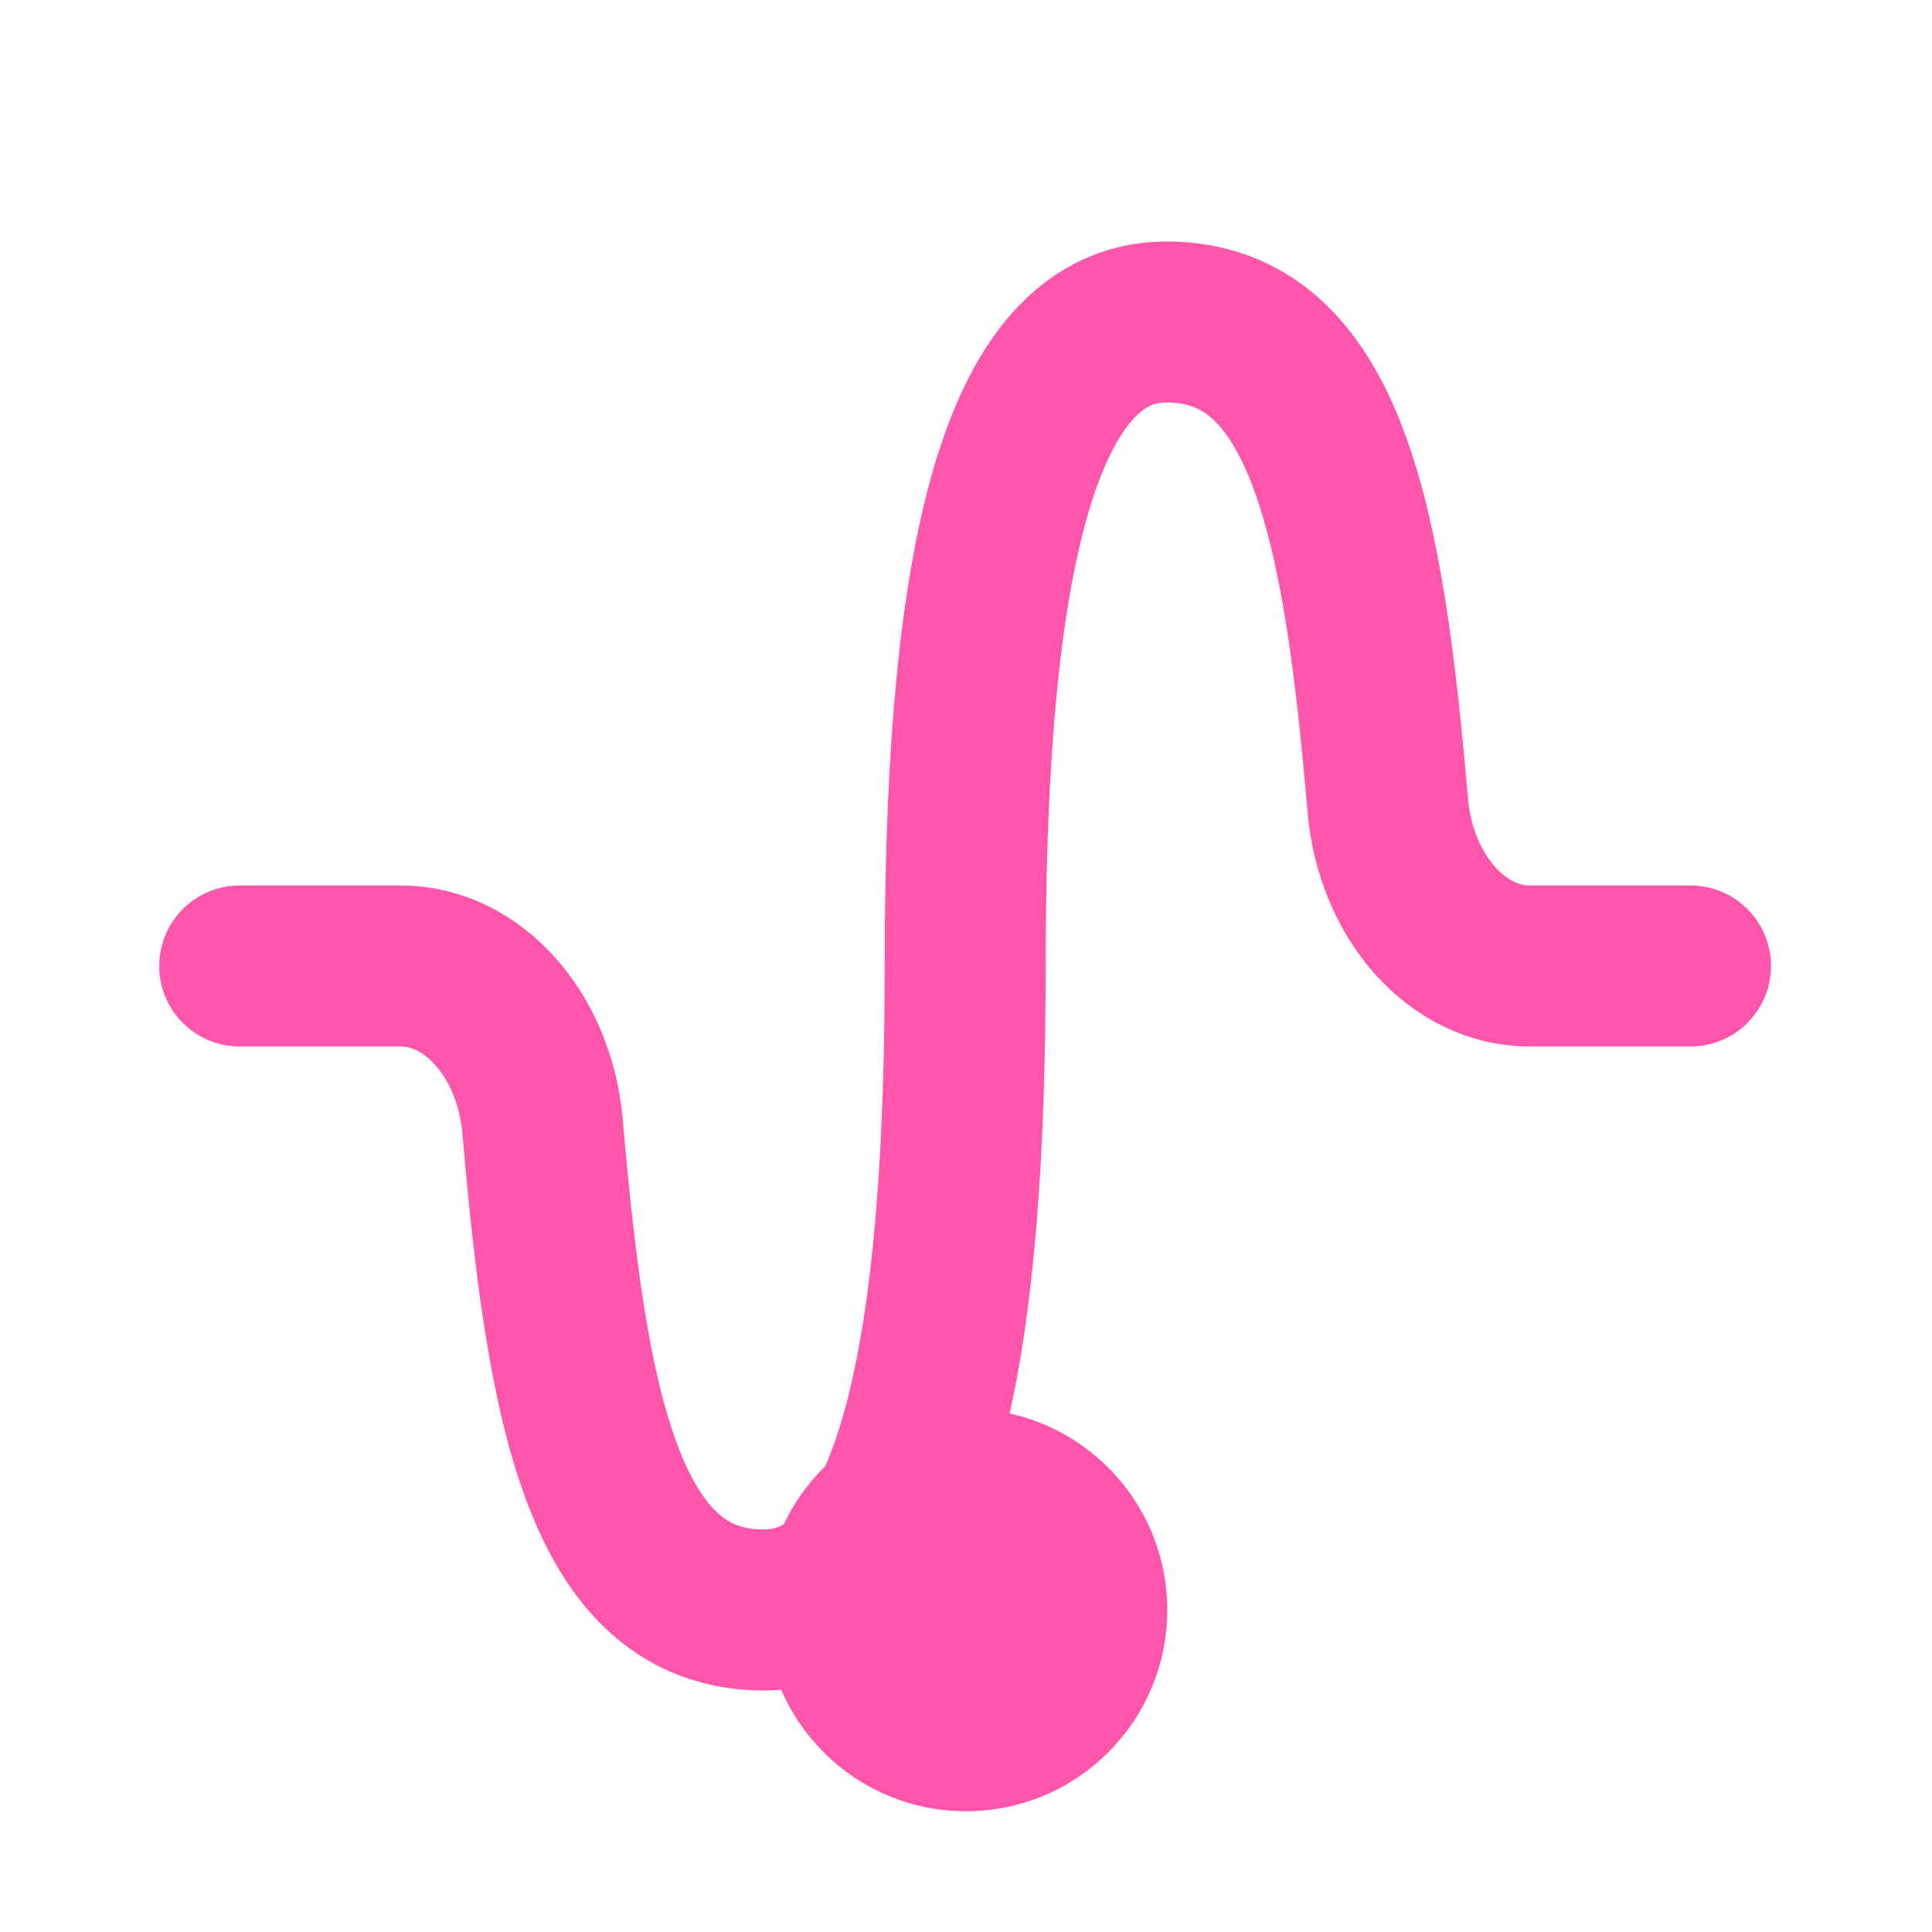
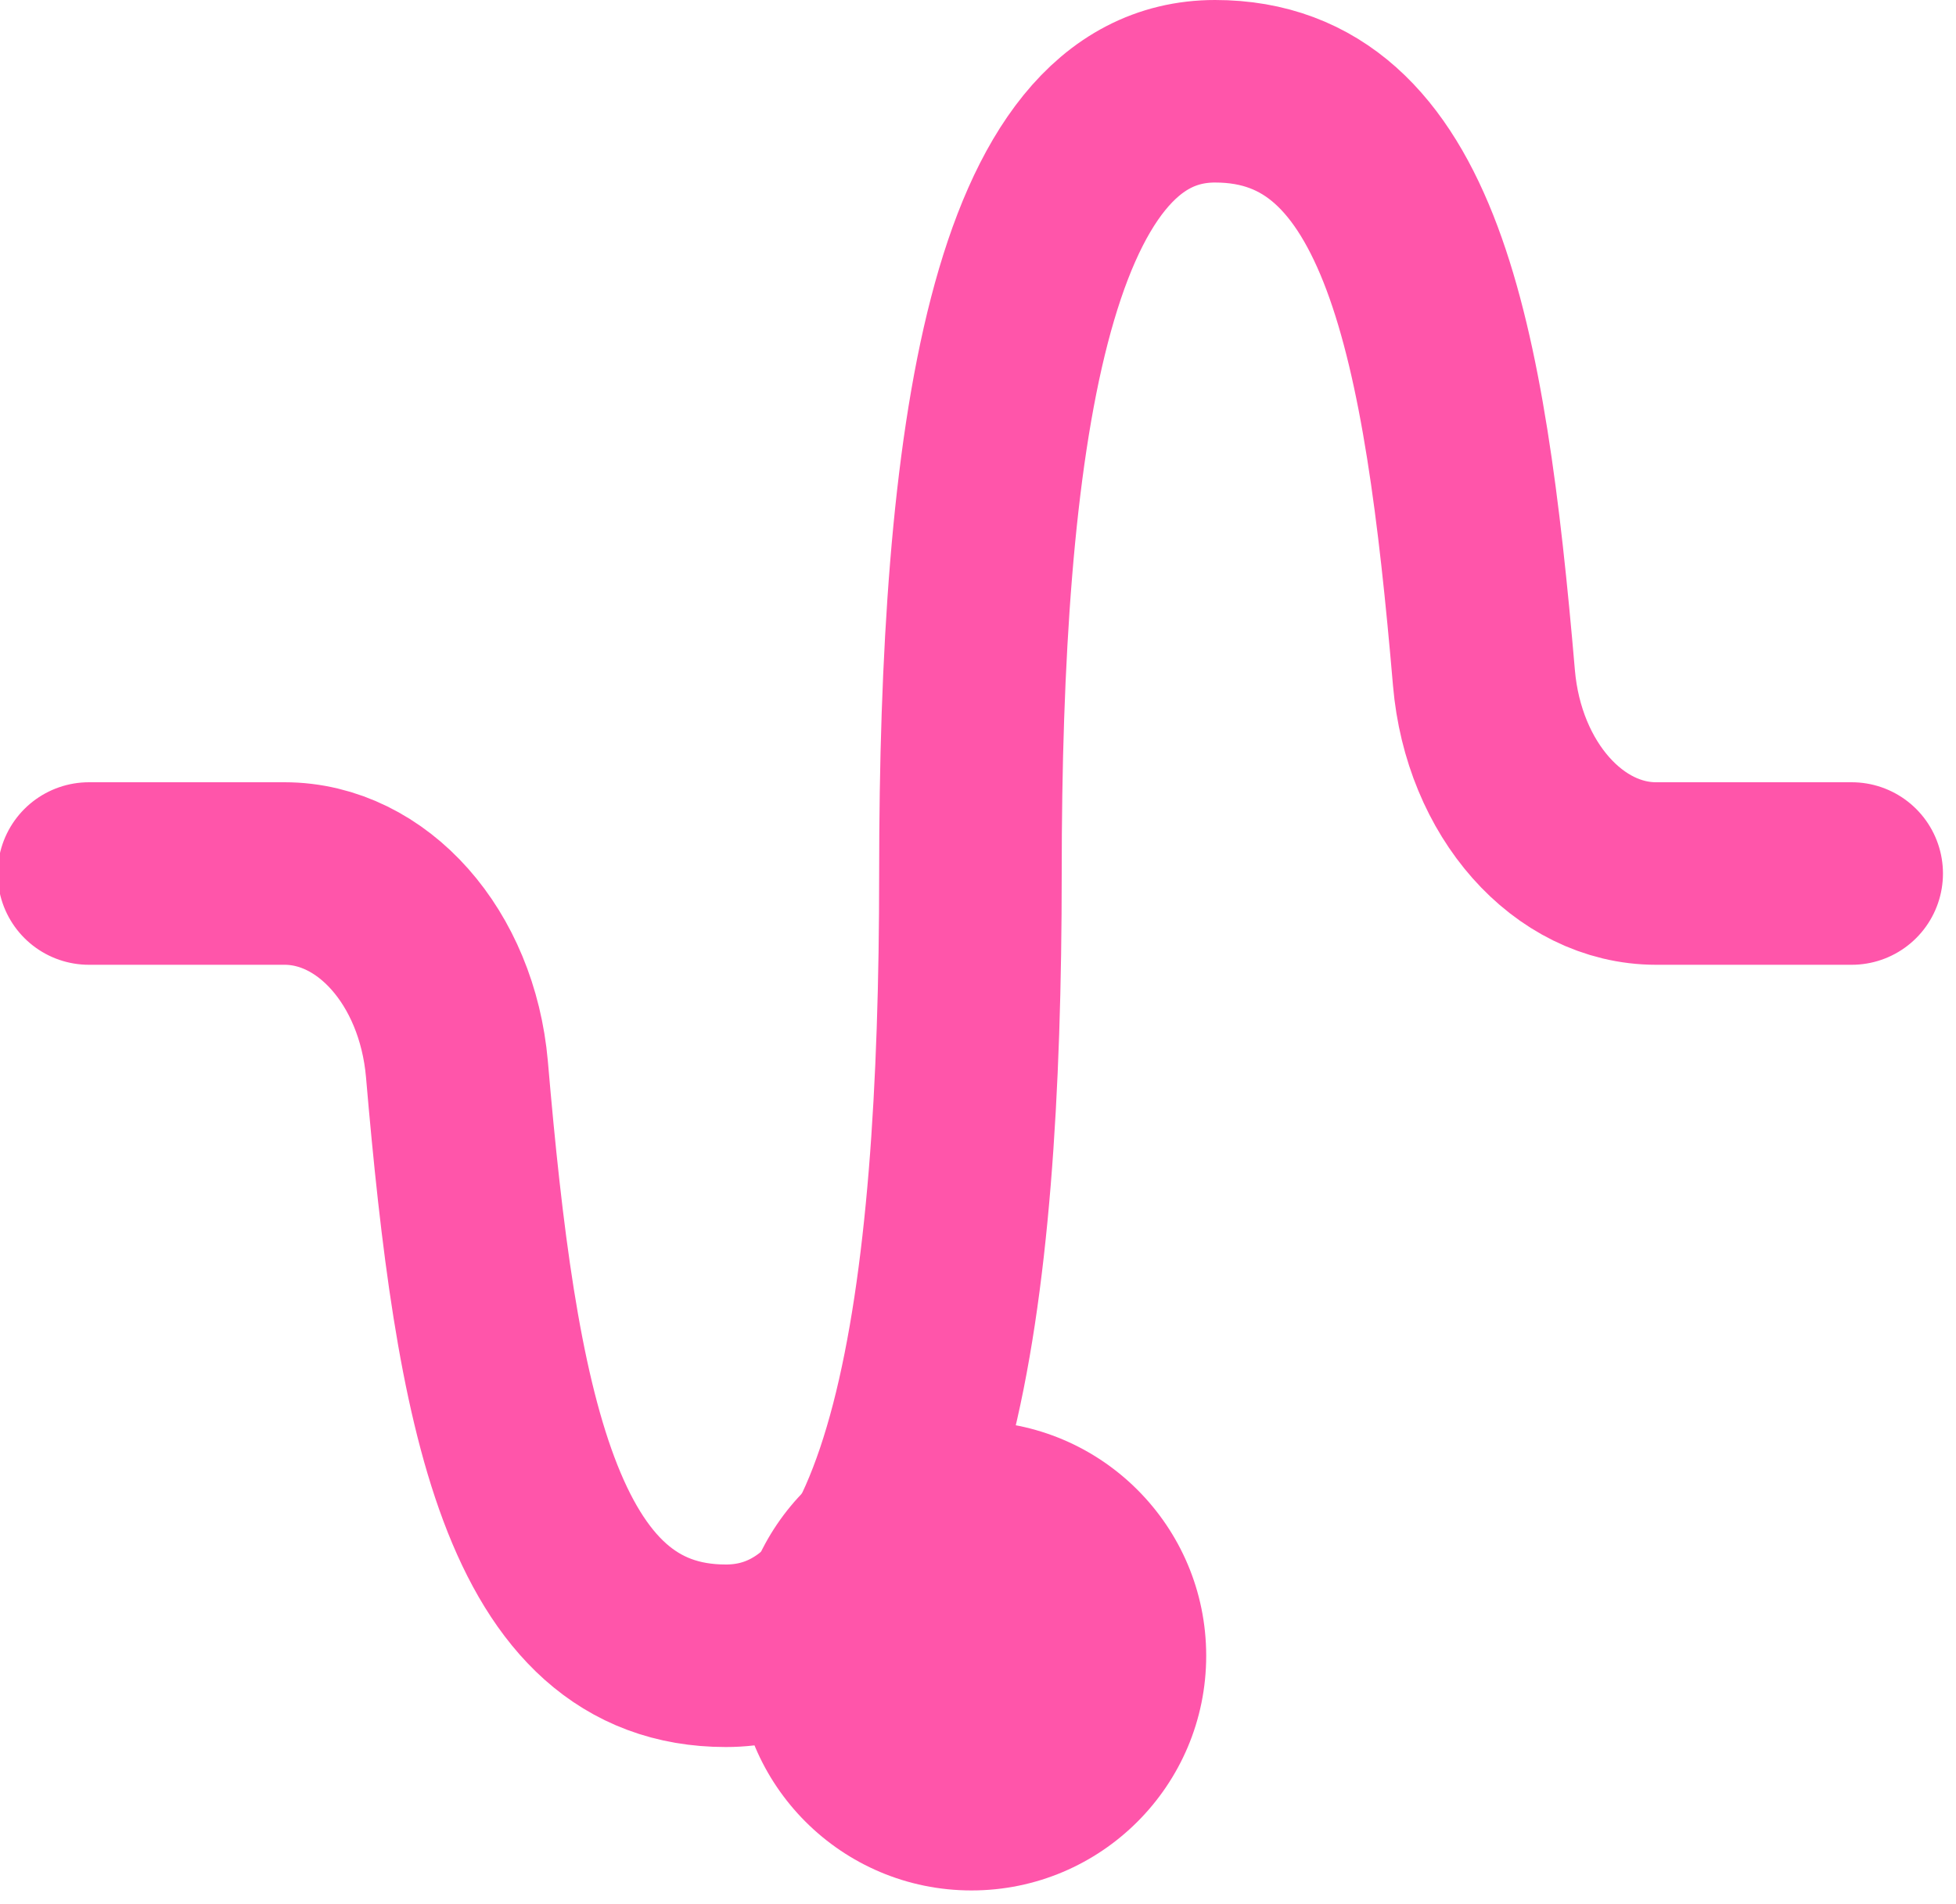
- <svg xmlns="http://www.w3.org/2000/svg" width="48" height="48" viewBox="0 0 24 24">
-   <path d="M21 12h-2c-.894 0 -1.662 -.857 -1.761 -2c-.296 -3.45 -.749 -6 -2.749 -6s-2.5 3.582 -2.5 8s-.5 8 -2.5 8s-2.452 -2.547 -2.749 -6c-.1 -1.147 -.867 -2 -1.763 -2h-2" fill="none" stroke="#FF55AA" stroke-width="2" stroke-linecap="round" stroke-linejoin="round" />
-   <circle cx="12" cy="20" r="2.5" fill="#FF55AA" />
+ <svg xmlns="http://www.w3.org/2000/svg" width="75" height="73" viewBox="0 0 75 73">
+   <path d="M71 33.5h-7.5c-3.35 0 -6.23 -3.21 -6.6 -7.5c-1.11 -12.94 -2.81 -22.5 -10.31 -22.5s-9.38 13.43 -9.38 30s-1.88 30 -9.38 30s-9.2 -9.55 -10.31 -22.5c-0.38 -4.3 -3.25 -7.5 -6.61 -7.5h-7.5" fill="none" stroke="#FF55AA" stroke-width="7" stroke-linecap="round" stroke-linejoin="round" />
+   <circle cx="37.25" cy="63.5" r="9" fill="#FF55AA" />
</svg>
